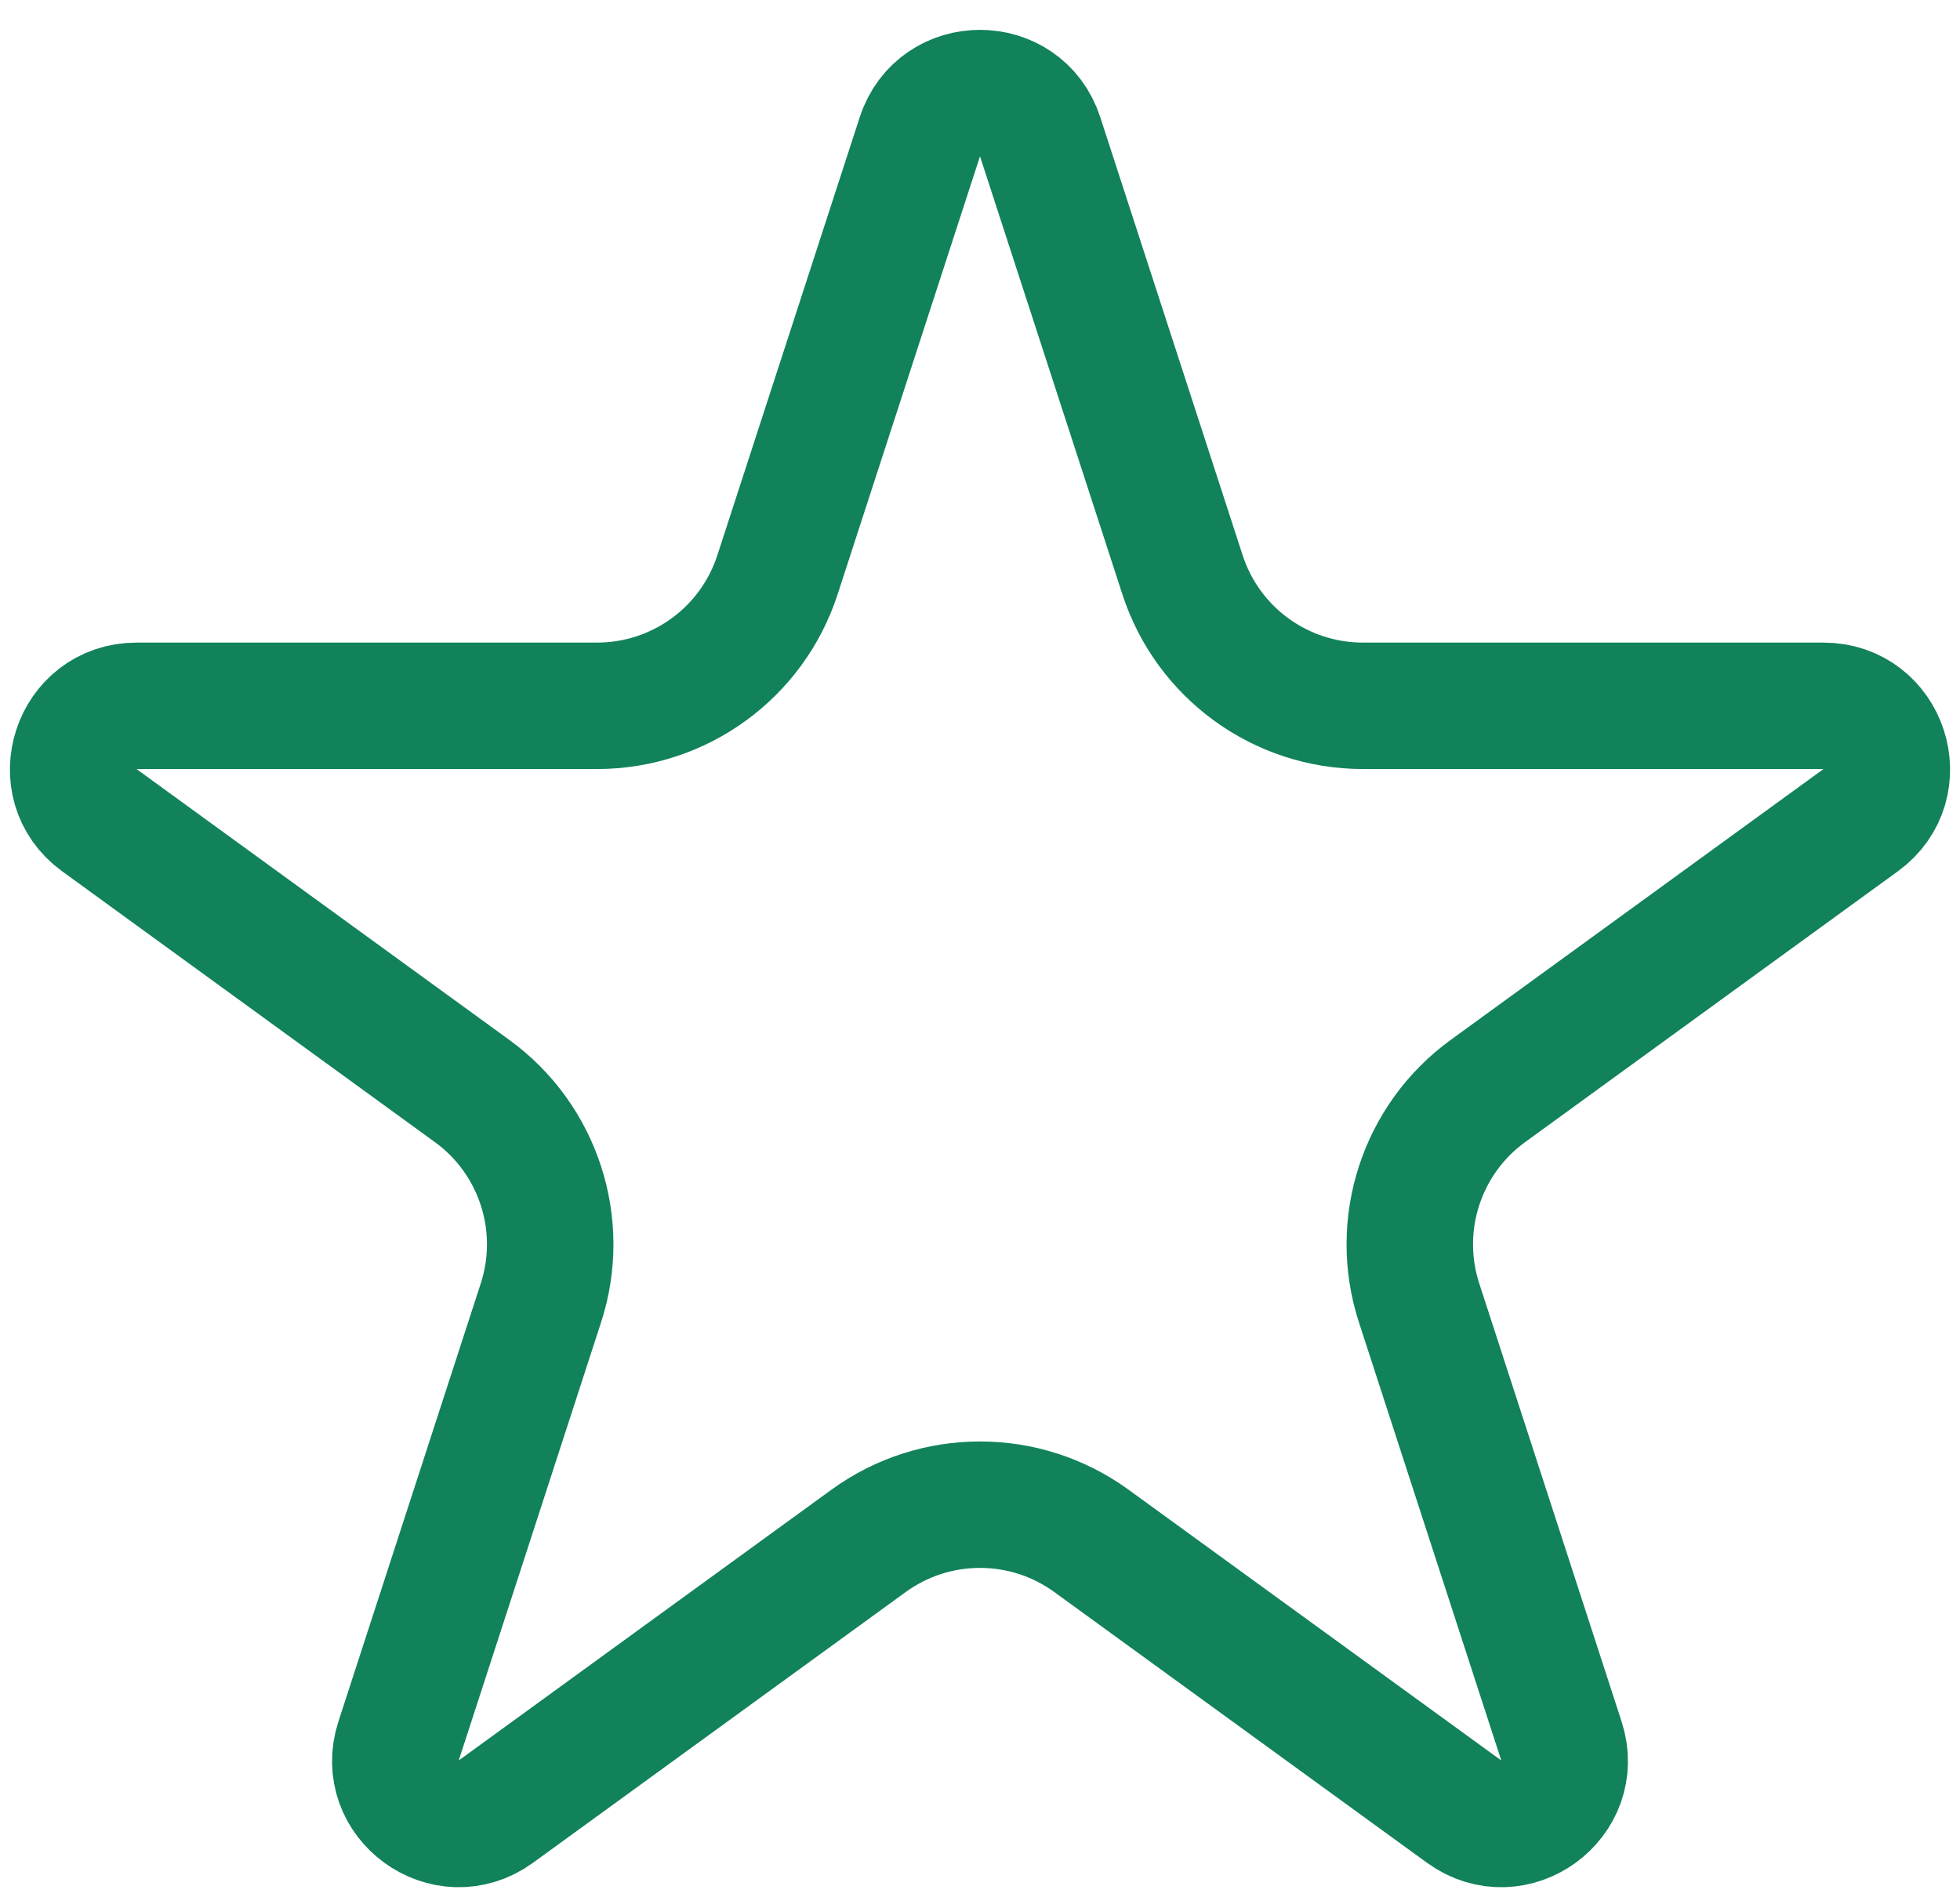
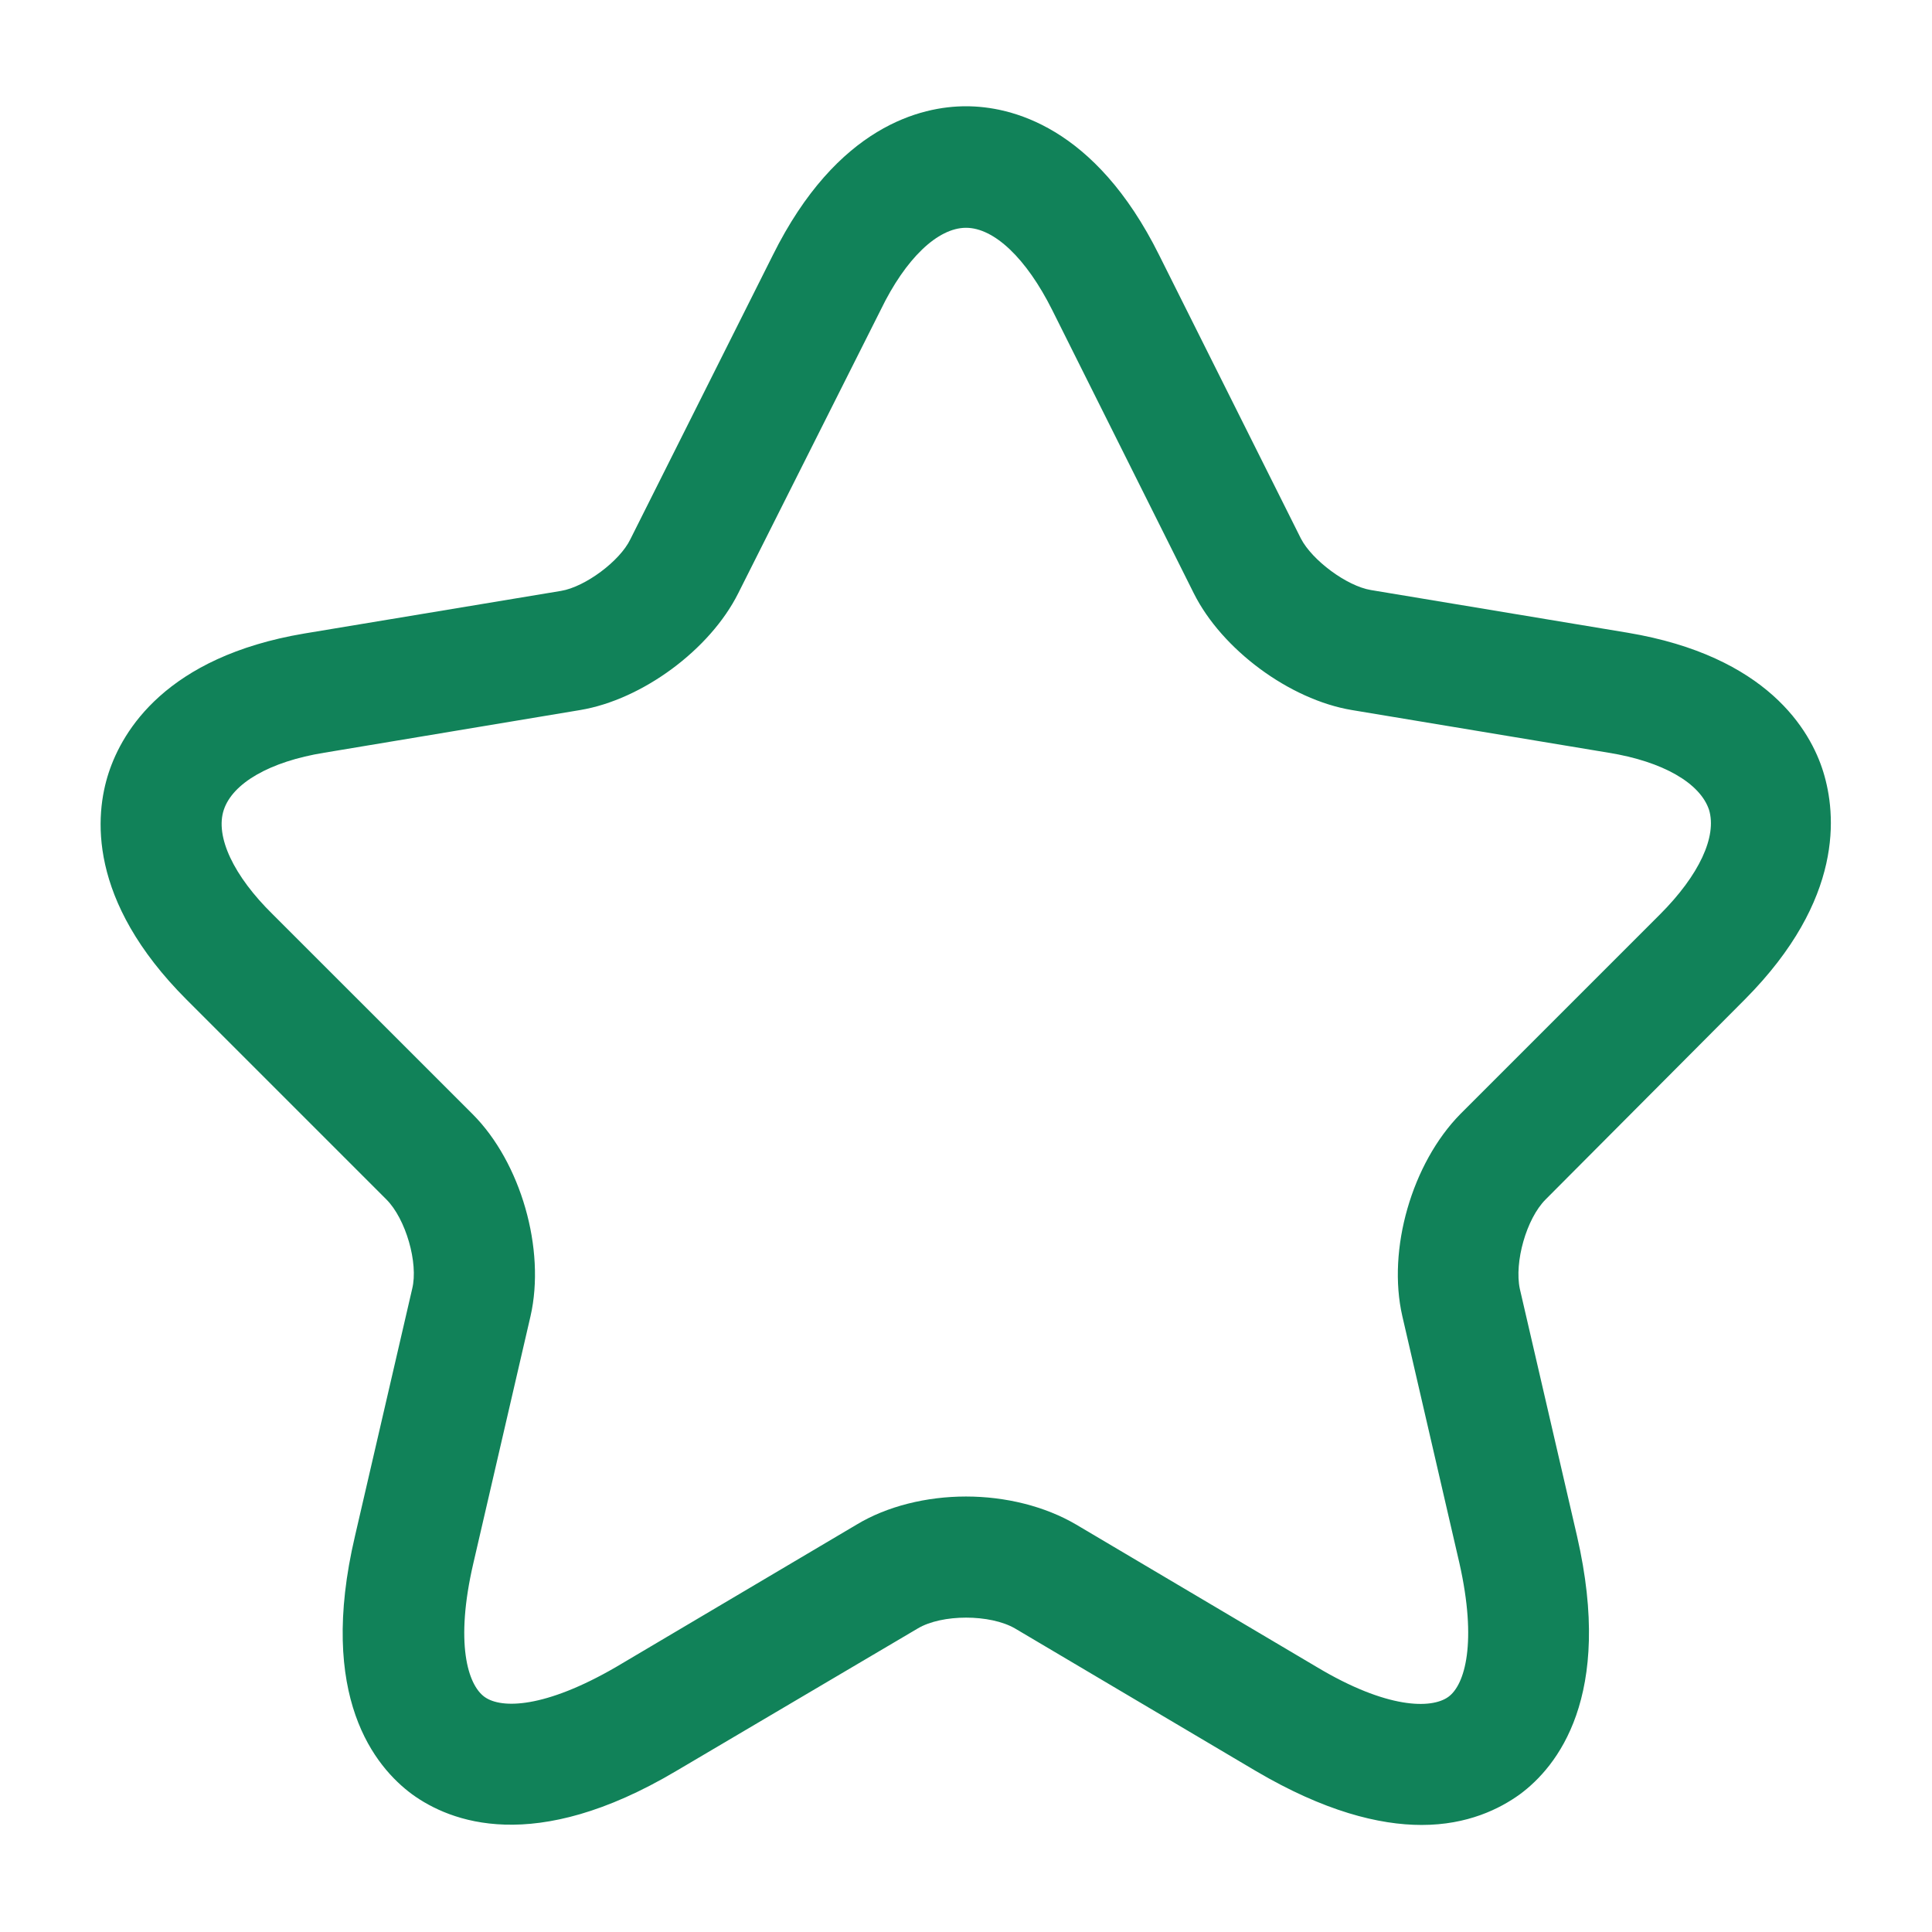
- <svg xmlns="http://www.w3.org/2000/svg" width="31" height="30" viewBox="0 0 31 30" fill="none">
-   <path d="M14.549 2.163C14.848 1.242 16.152 1.242 16.451 2.163L18.703 9.092C19.104 10.328 20.256 11.165 21.556 11.165H28.841C29.81 11.165 30.213 12.405 29.429 12.974L23.535 17.257C22.483 18.02 22.043 19.375 22.445 20.611L24.696 27.54C24.996 28.461 23.941 29.227 23.158 28.658L17.263 24.375C16.212 23.611 14.788 23.611 13.737 24.375L7.842 28.658C7.059 29.227 6.004 28.461 6.304 27.54L8.555 20.611C8.957 19.375 8.517 18.02 7.465 17.257L1.571 12.974C0.787 12.405 1.19 11.165 2.159 11.165H9.444C10.744 11.165 11.896 10.328 12.297 9.092L14.549 2.163Z" stroke="#118259" stroke-width="2" />
+ <svg xmlns="http://www.w3.org/2000/svg" width="32" height="32" viewBox="0 0 32 32" fill="none">
+   <path d="M23.547 30.227C22.84 30.227 21.933 30 20.8 29.333L16.813 26.973C16.4 26.733 15.6 26.733 15.2 26.973L11.2 29.333C8.84 30.733 7.453 30.173 6.827 29.72C6.213 29.267 5.253 28.107 5.88 25.44L6.827 21.347C6.933 20.92 6.72 20.187 6.4 19.867L3.093 16.56C1.44 14.907 1.573 13.493 1.8 12.8C2.027 12.107 2.747 10.88 5.04 10.493L9.293 9.787C9.693 9.72 10.267 9.293 10.44 8.933L12.8 4.227C13.867 2.08 15.267 1.76 16 1.76C16.733 1.76 18.133 2.08 19.2 4.227L21.547 8.92C21.733 9.28 22.307 9.707 22.707 9.773L26.96 10.48C29.267 10.867 29.987 12.093 30.2 12.787C30.413 13.48 30.547 14.893 28.907 16.547L25.6 19.867C25.28 20.187 25.08 20.907 25.173 21.347L26.12 25.44C26.733 28.107 25.787 29.267 25.173 29.72C24.84 29.96 24.307 30.227 23.547 30.227ZM16 24.787C16.653 24.787 17.307 24.947 17.827 25.253L21.813 27.613C22.973 28.307 23.707 28.307 23.987 28.107C24.267 27.907 24.467 27.2 24.173 25.893L23.227 21.8C22.973 20.693 23.387 19.267 24.187 18.453L27.493 15.147C28.147 14.493 28.44 13.853 28.307 13.413C28.16 12.973 27.547 12.613 26.64 12.467L22.387 11.76C21.36 11.587 20.24 10.76 19.773 9.827L17.427 5.133C17 4.28 16.467 3.773 16 3.773C15.533 3.773 15 4.28 14.587 5.133L12.227 9.827C11.76 10.76 10.64 11.587 9.613 11.76L5.373 12.467C4.467 12.613 3.853 12.973 3.707 13.413C3.56 13.853 3.867 14.507 4.52 15.147L7.827 18.453C8.627 19.253 9.04 20.693 8.787 21.8L7.84 25.893C7.533 27.213 7.747 27.907 8.027 28.107C8.307 28.307 9.027 28.293 10.2 27.613L14.187 25.253C14.693 24.947 15.347 24.787 16 24.787Z" fill="#118259" />
</svg>
